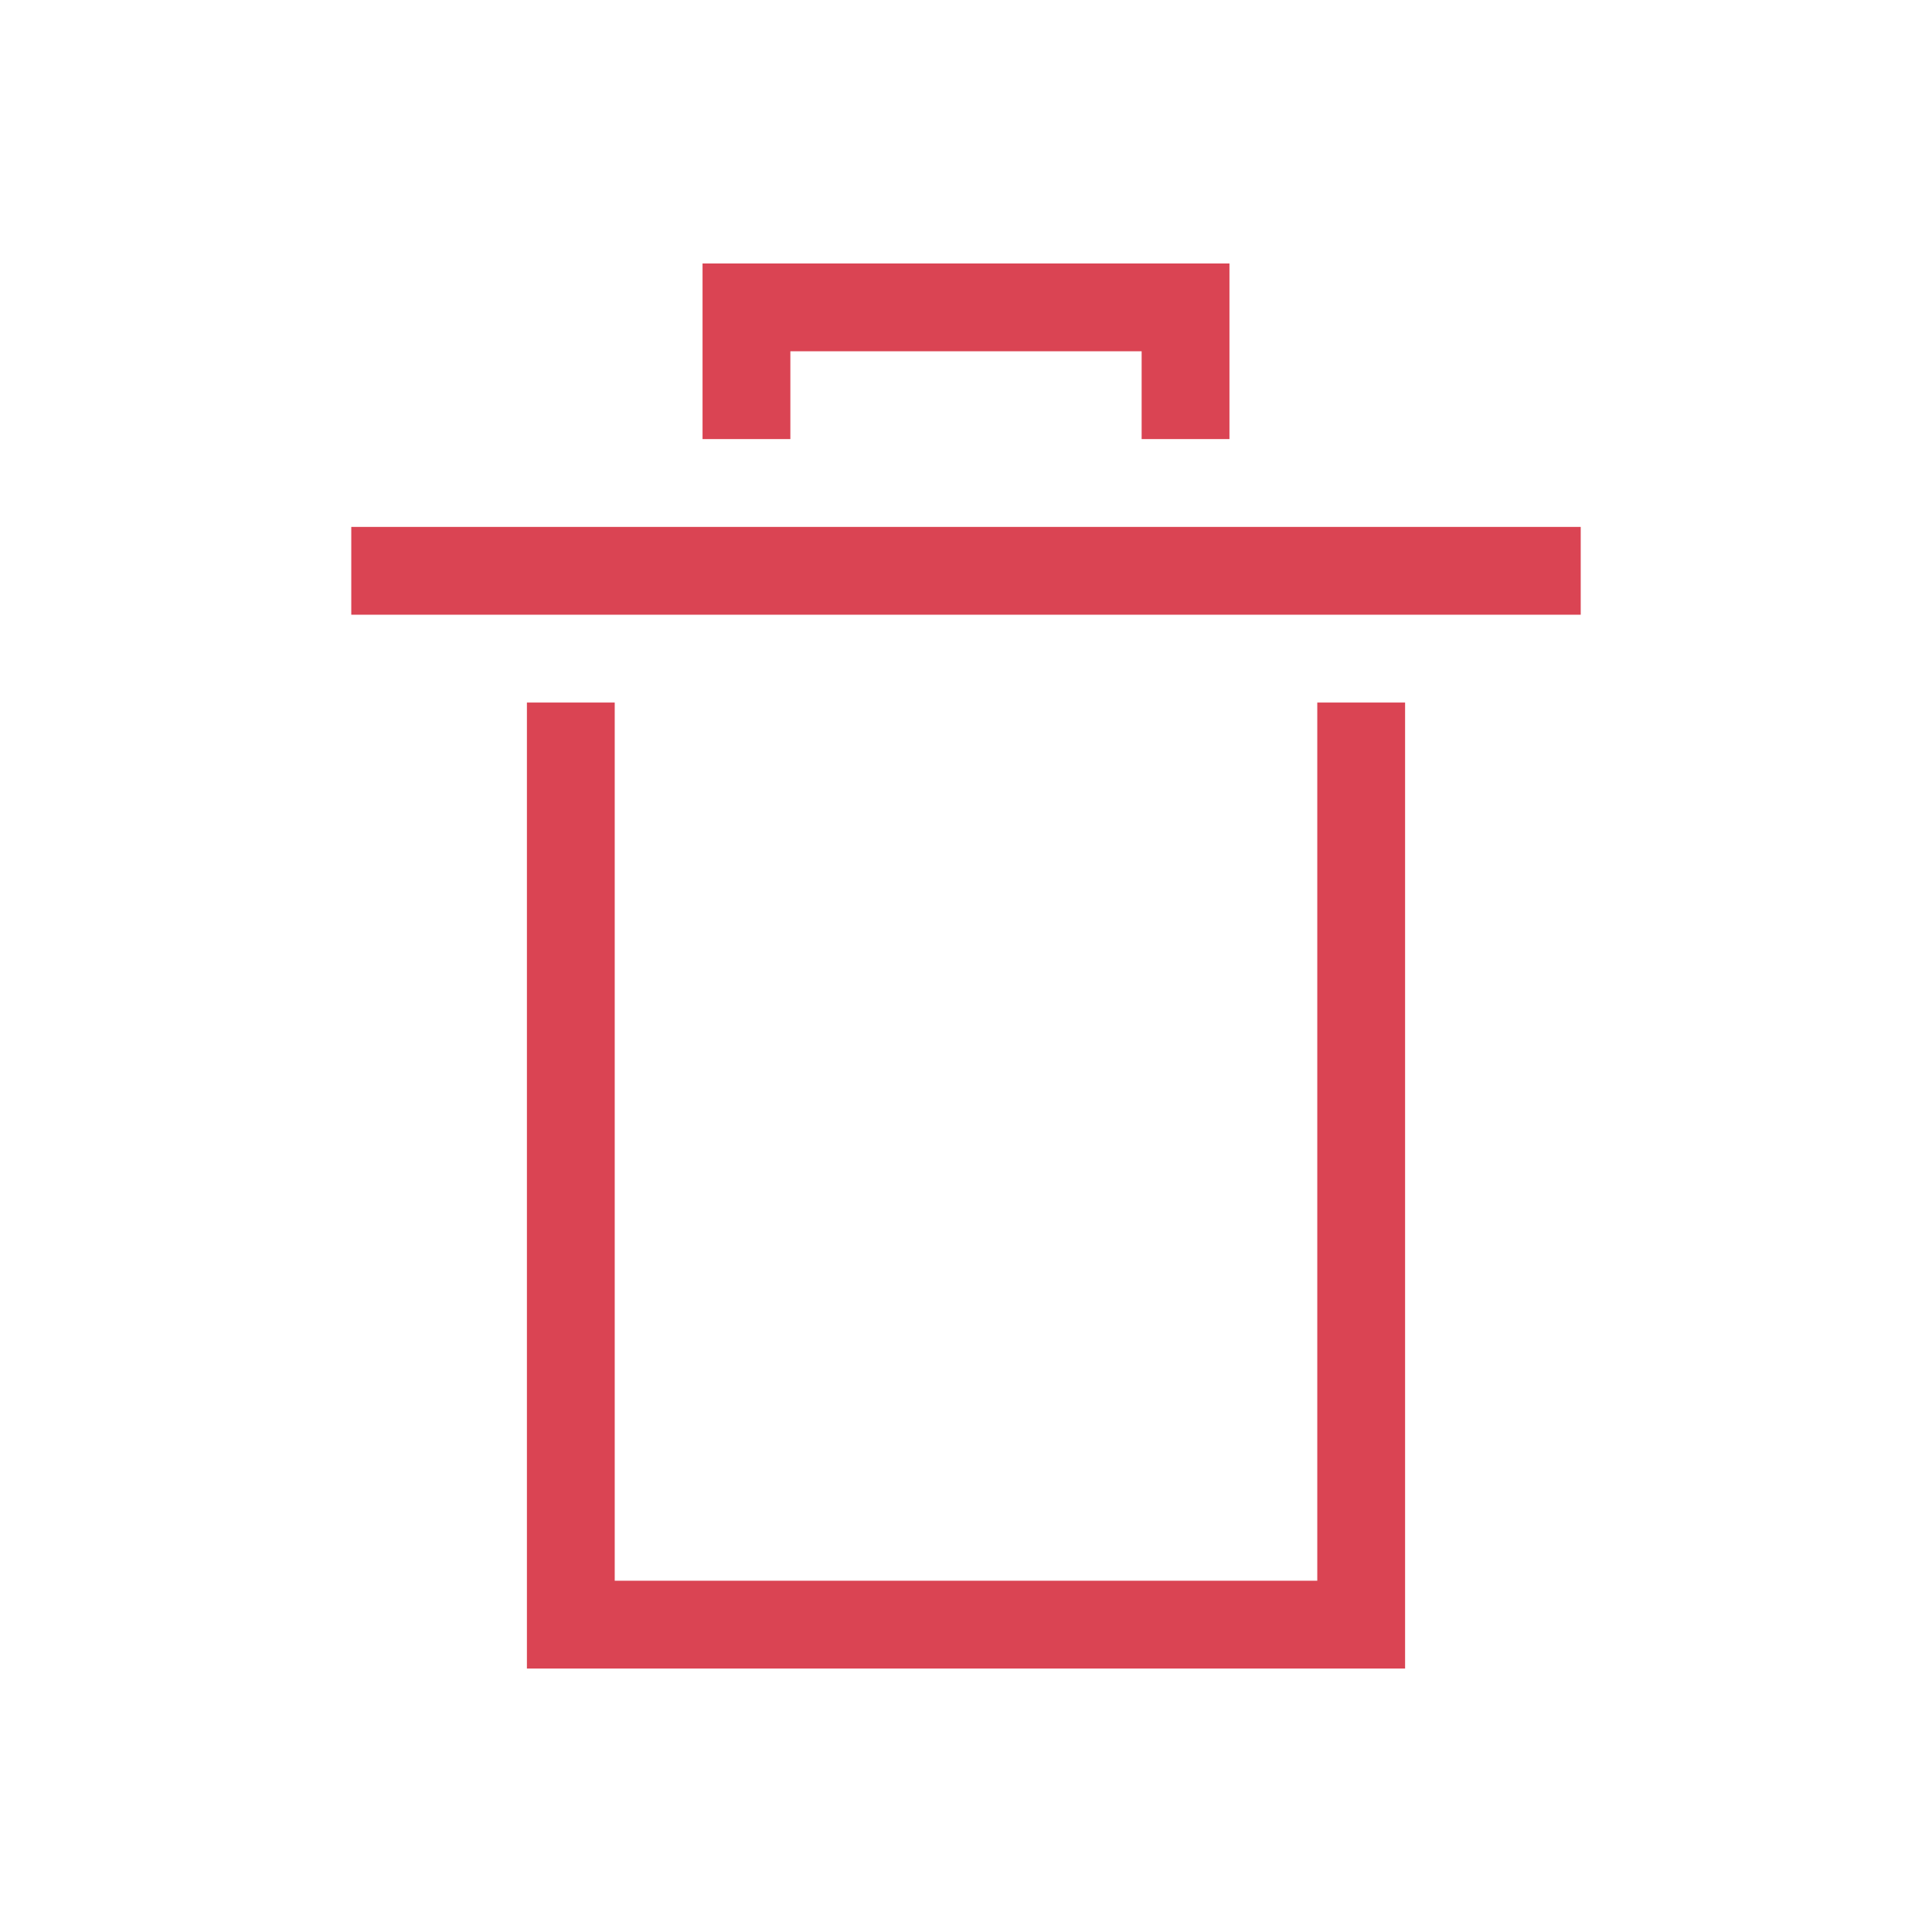
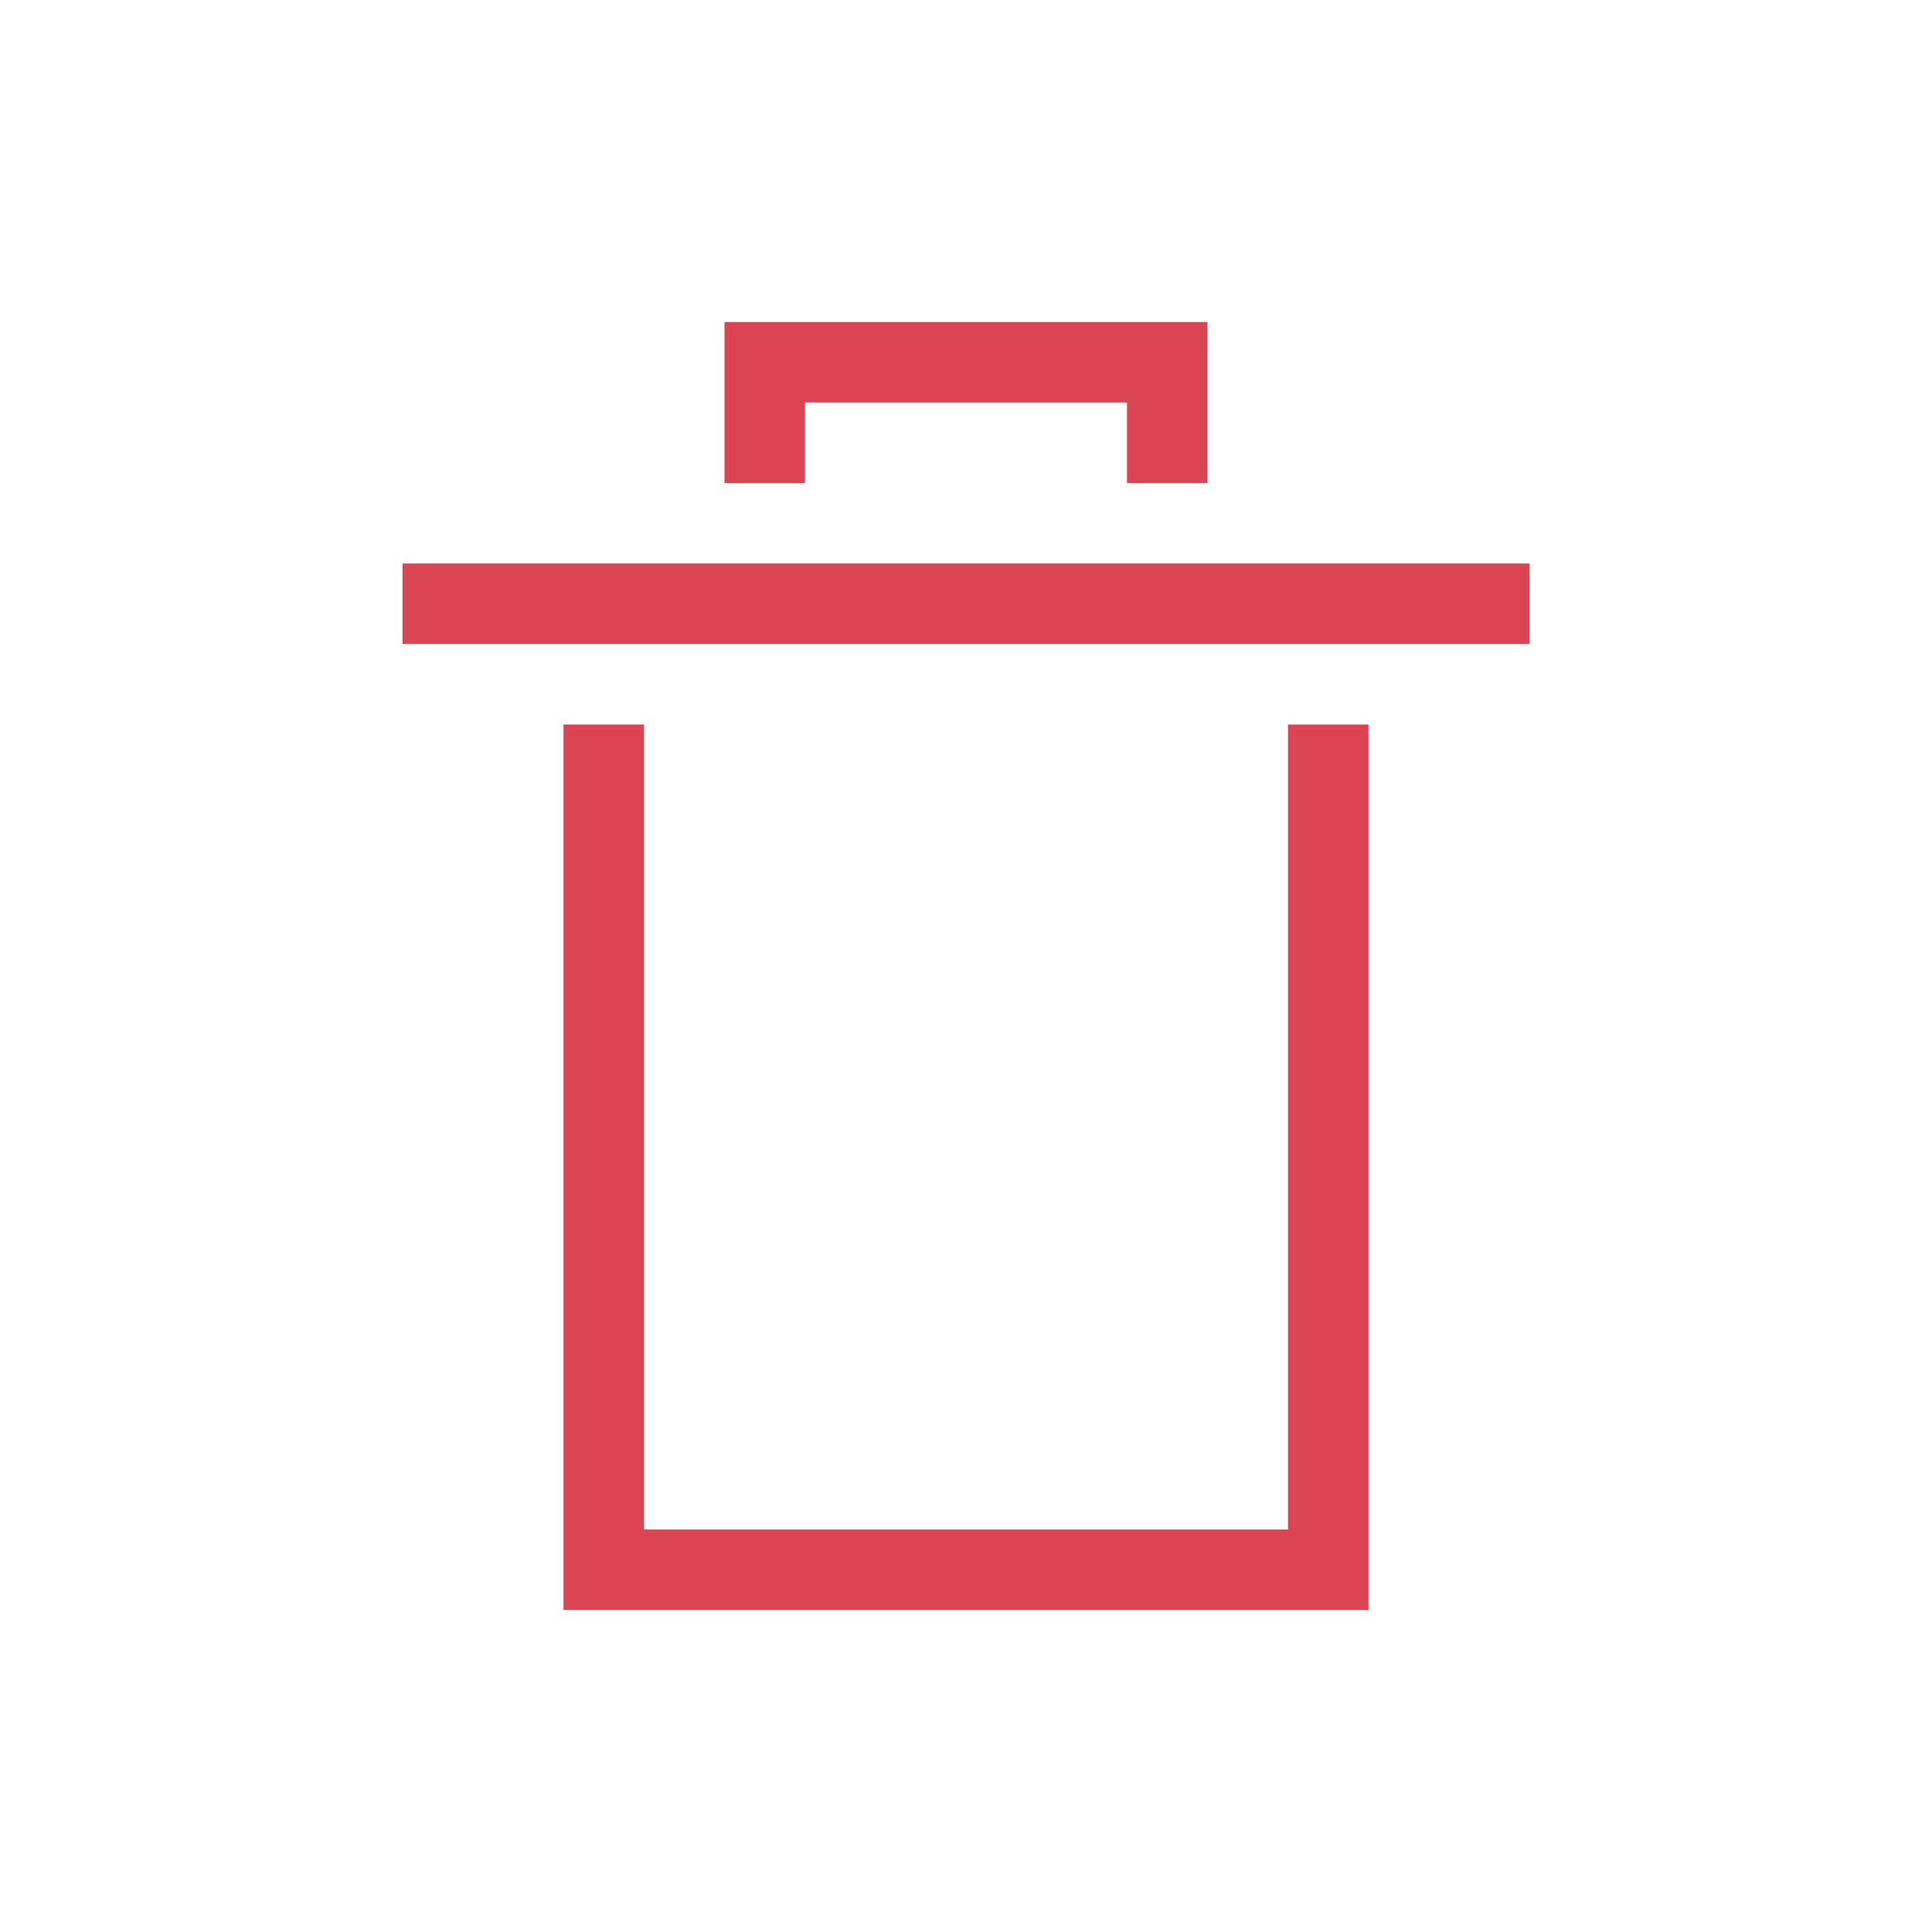
- <svg xmlns="http://www.w3.org/2000/svg" viewBox="0 0 22 22">
+ <svg xmlns="http://www.w3.org/2000/svg" viewBox="0 0 24 24">
  <defs id="defs3051">
    <style type="text/css" id="current-color-scheme">
-         .ColorScheme-NegativeText {
-             color:#da4453;
-         }
+             .ColorScheme-NegativeText {
+                 color:#da4453;
+             }
        </style>
  </defs>
-   <path style="fill:currentColor;fill-opacity:1;stroke:none" class="ColorScheme-NegativeText" d="M8 3v2h1V4h4v1h1V3H8M4 6v1h14V6H4m2 2v11h10V8h-1v10H7V8H6" />
+   <path style="fill:currentColor;fill-opacity:1;stroke:none" class="ColorScheme-NegativeText" d="M9 4v2h1V5h4v1h1V4H9M5 7v1h14V7H5m2 2v11h10V9h-1v10H8V9H7" fill="#da4453" />
</svg>
